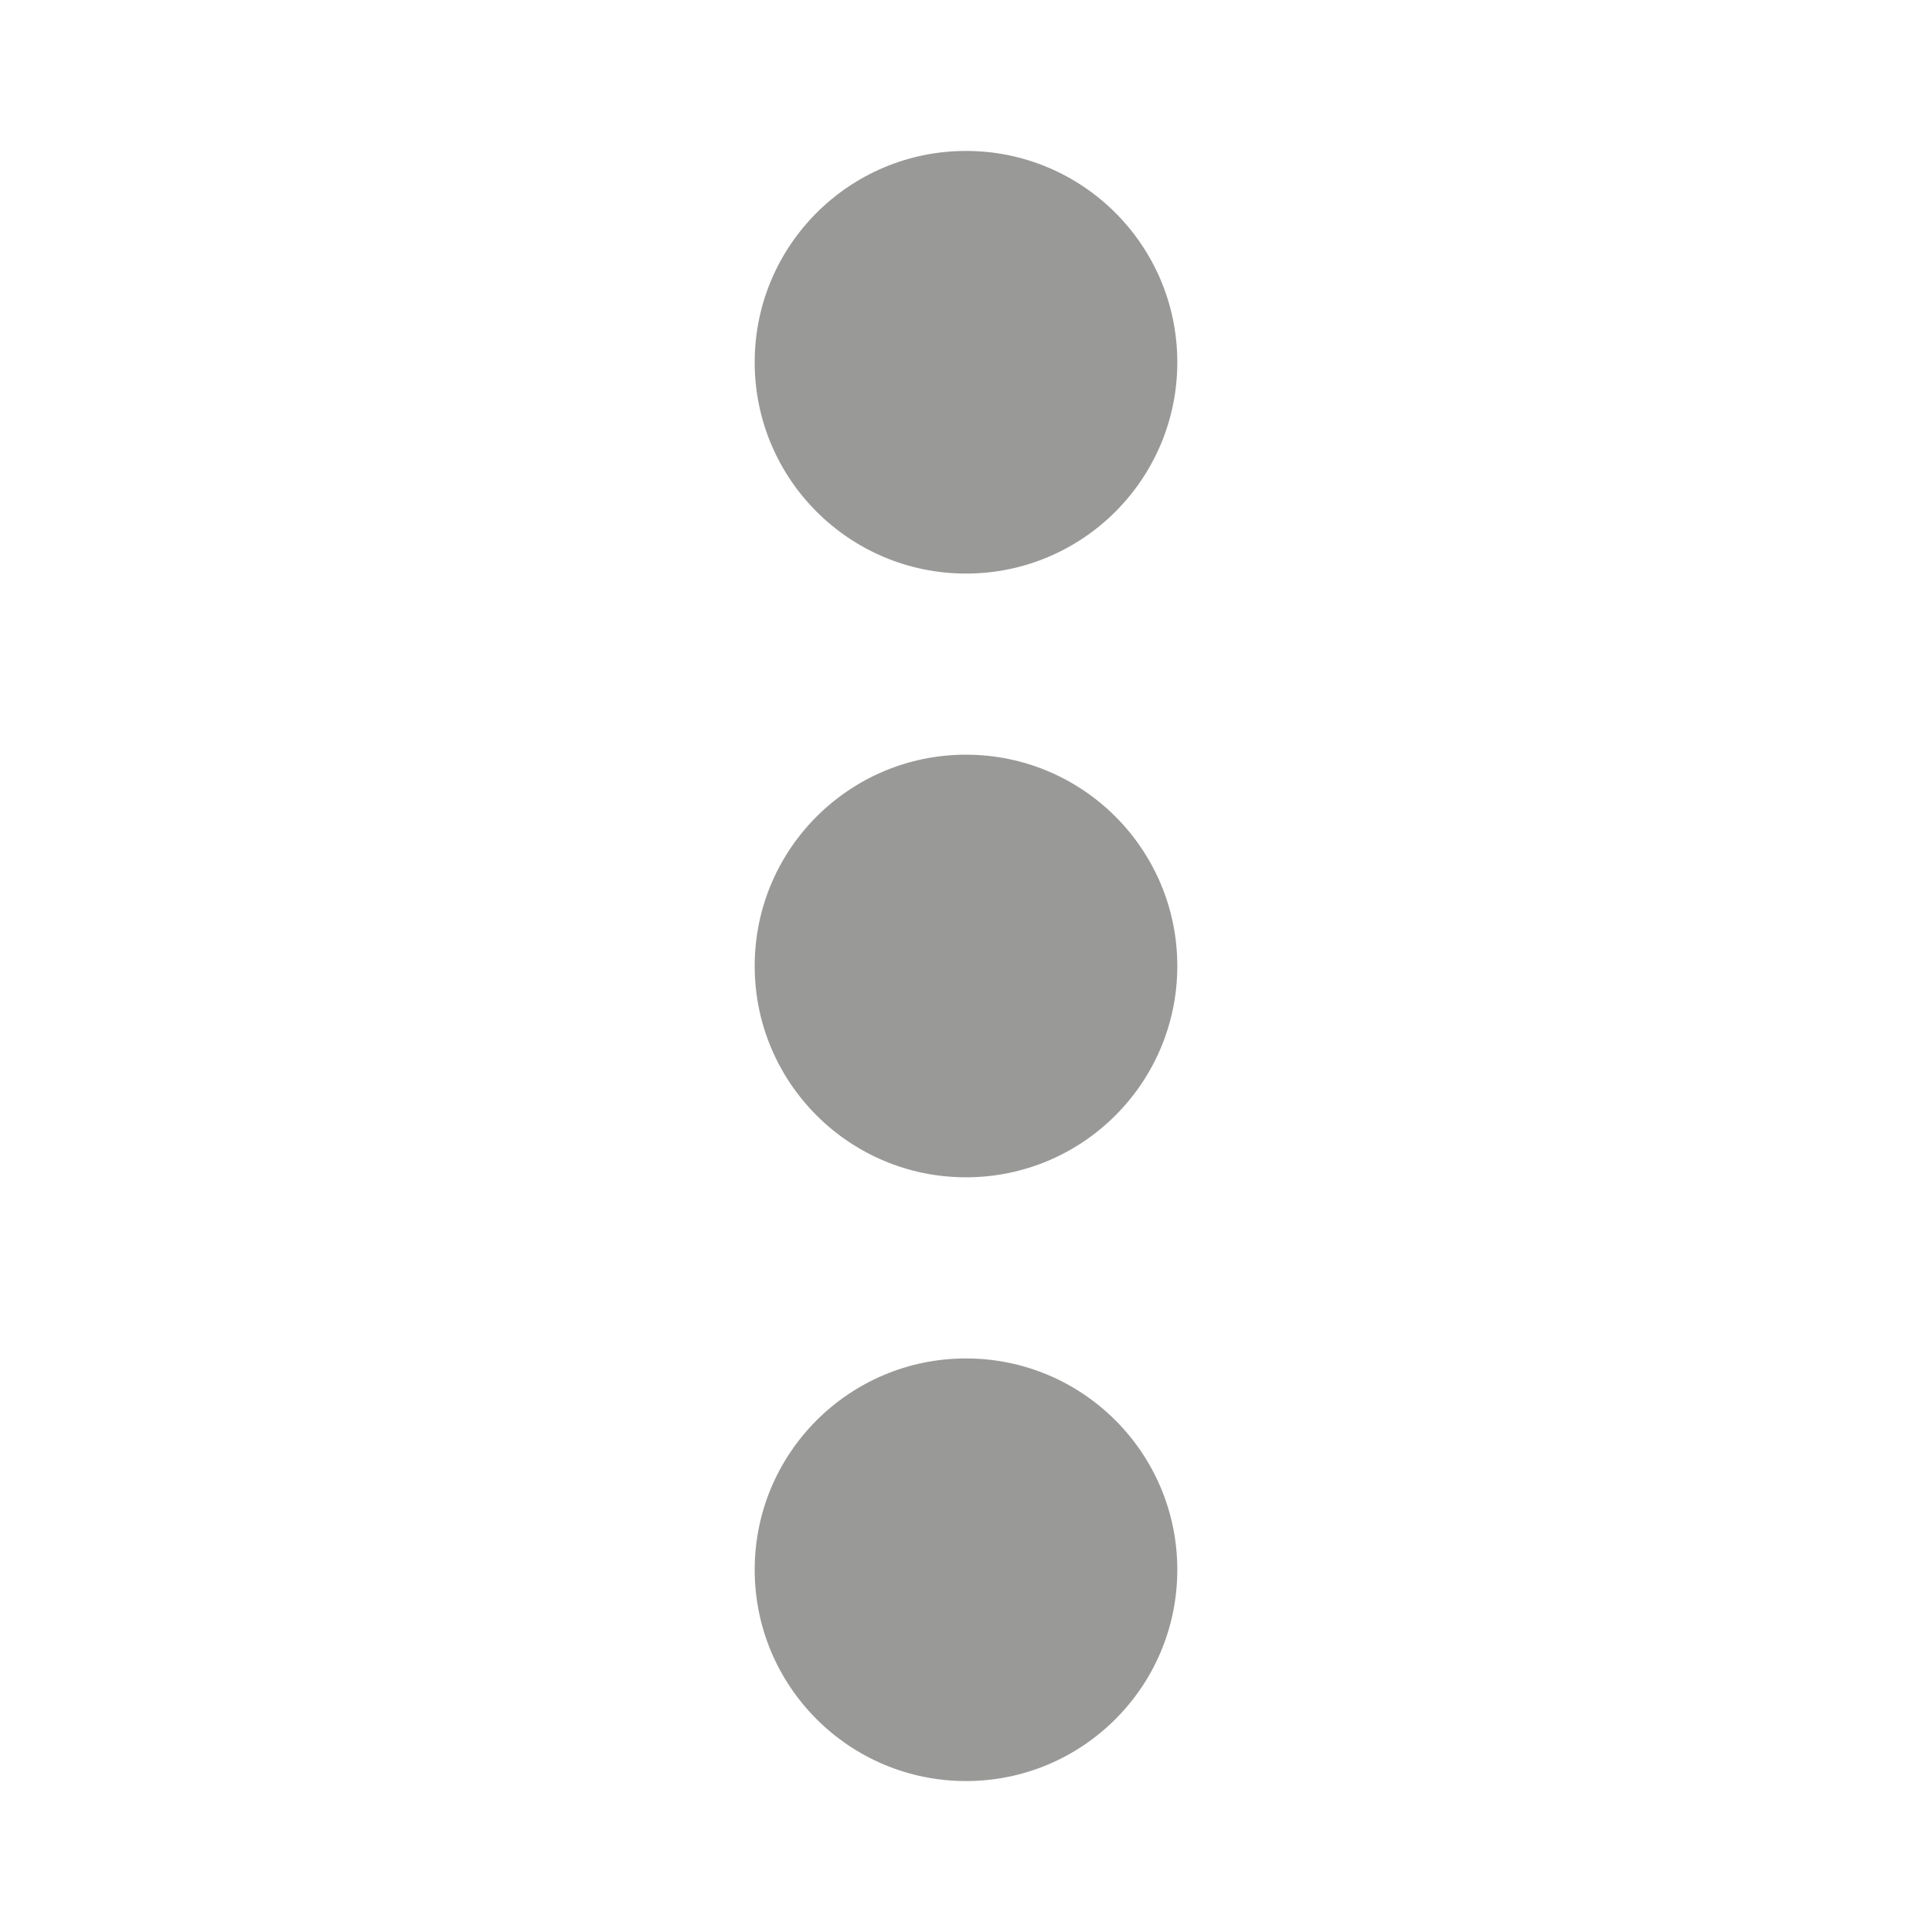
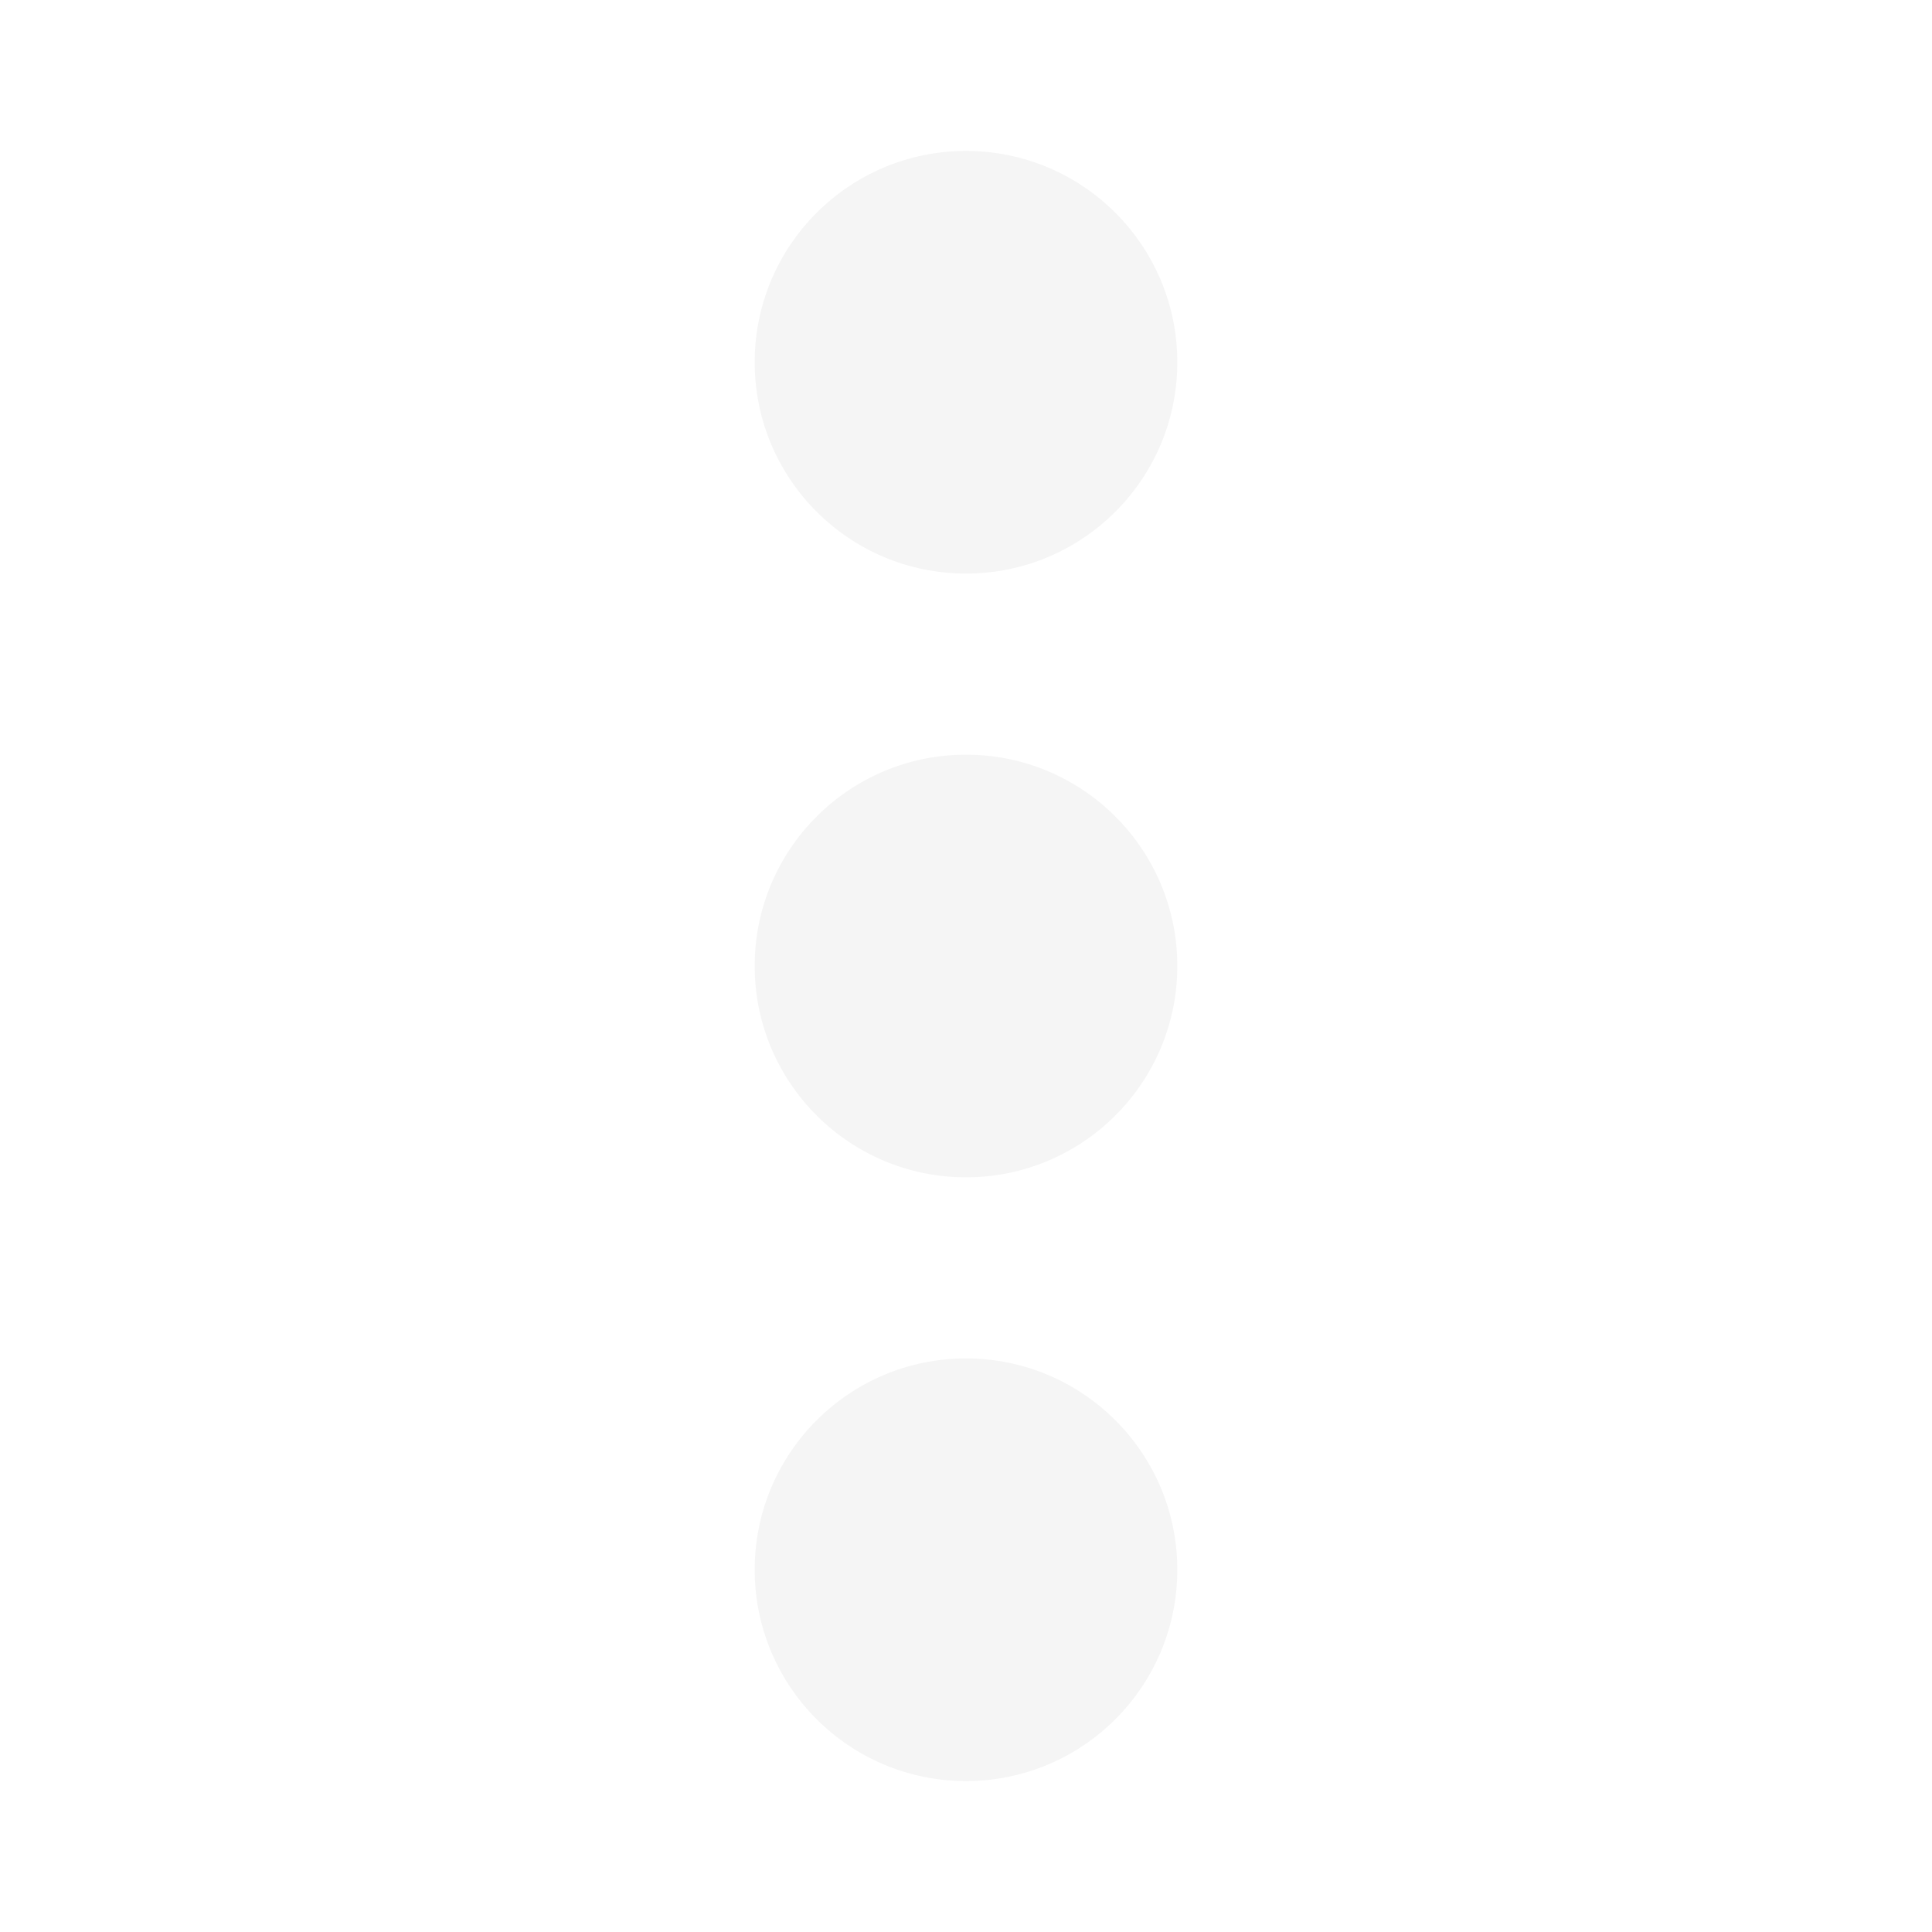
- <svg xmlns="http://www.w3.org/2000/svg" width="28" height="28" fill="#999a98" viewBox="0 0 256 256">
+ <svg xmlns="http://www.w3.org/2000/svg" width="28" height="28" fill="whitesmoke" viewBox="0 0 256 256">
  <path d="M156,128a28,28,0,1,1-28-28A28,28,0,0,1,156,128ZM128,76a28,28,0,1,0-28-28A28,28,0,0,0,128,76Zm0,104a28,28,0,1,0,28,28A28,28,0,0,0,128,180Z" />
</svg>
